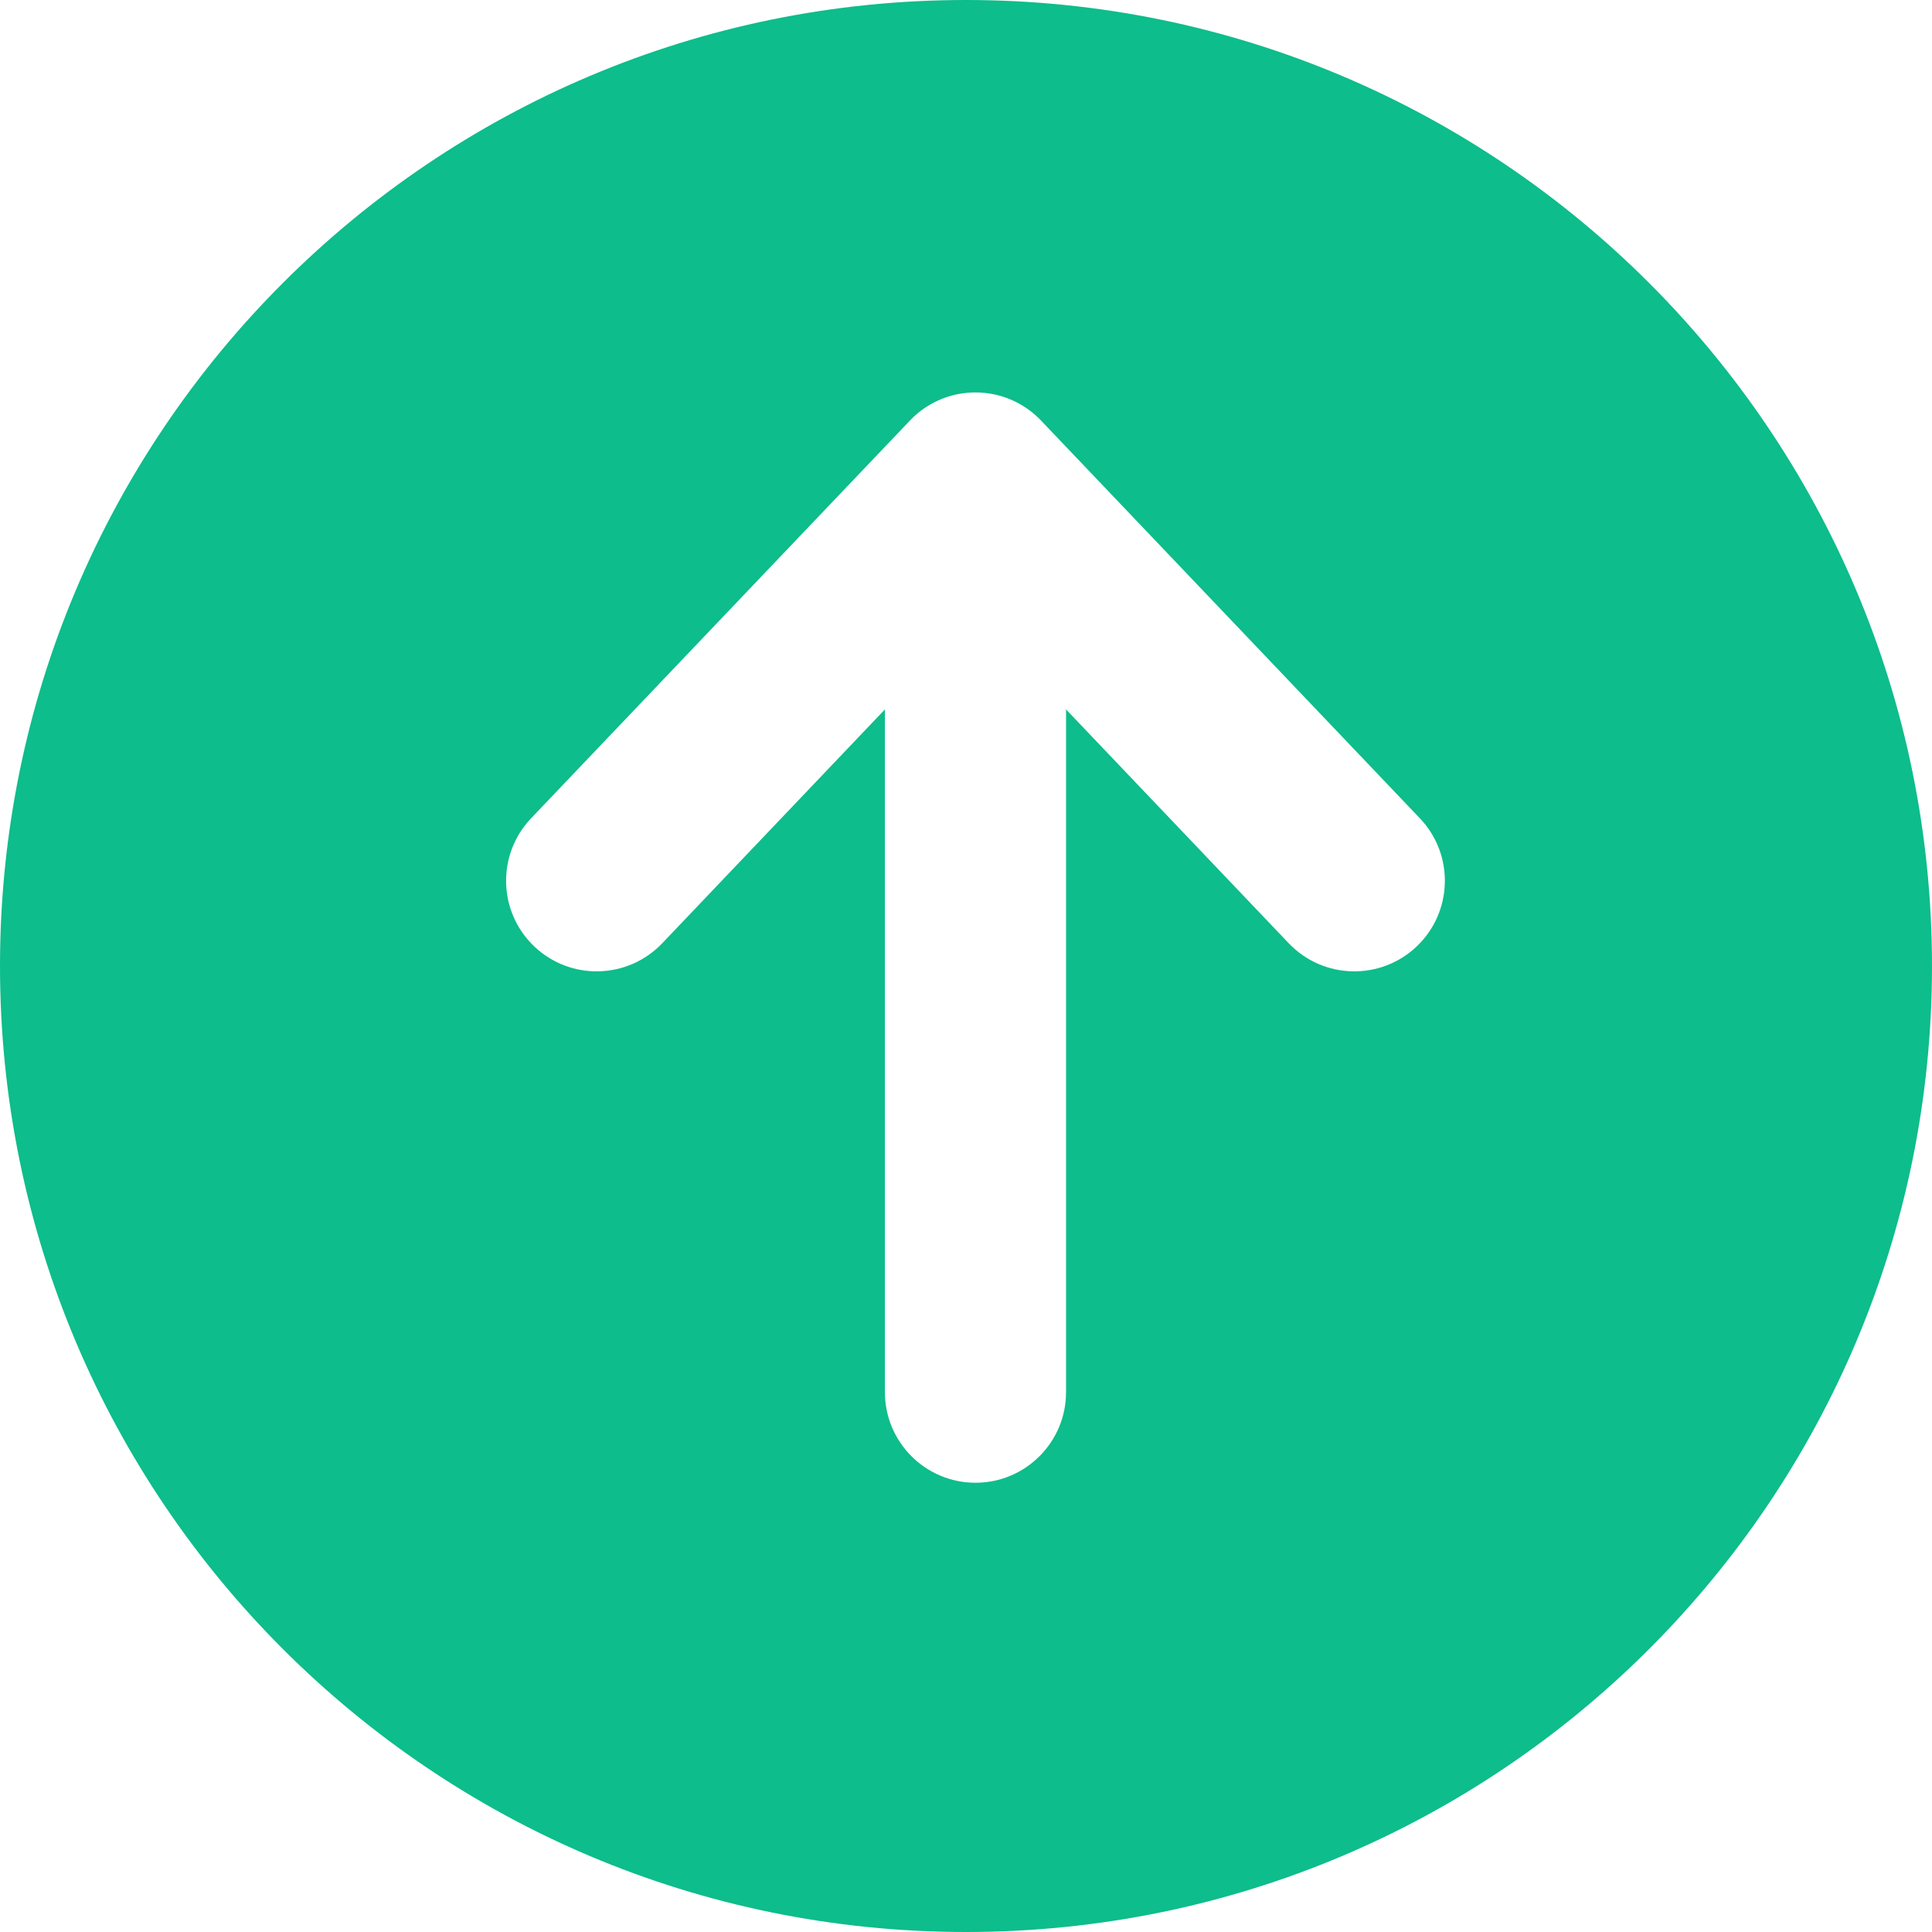
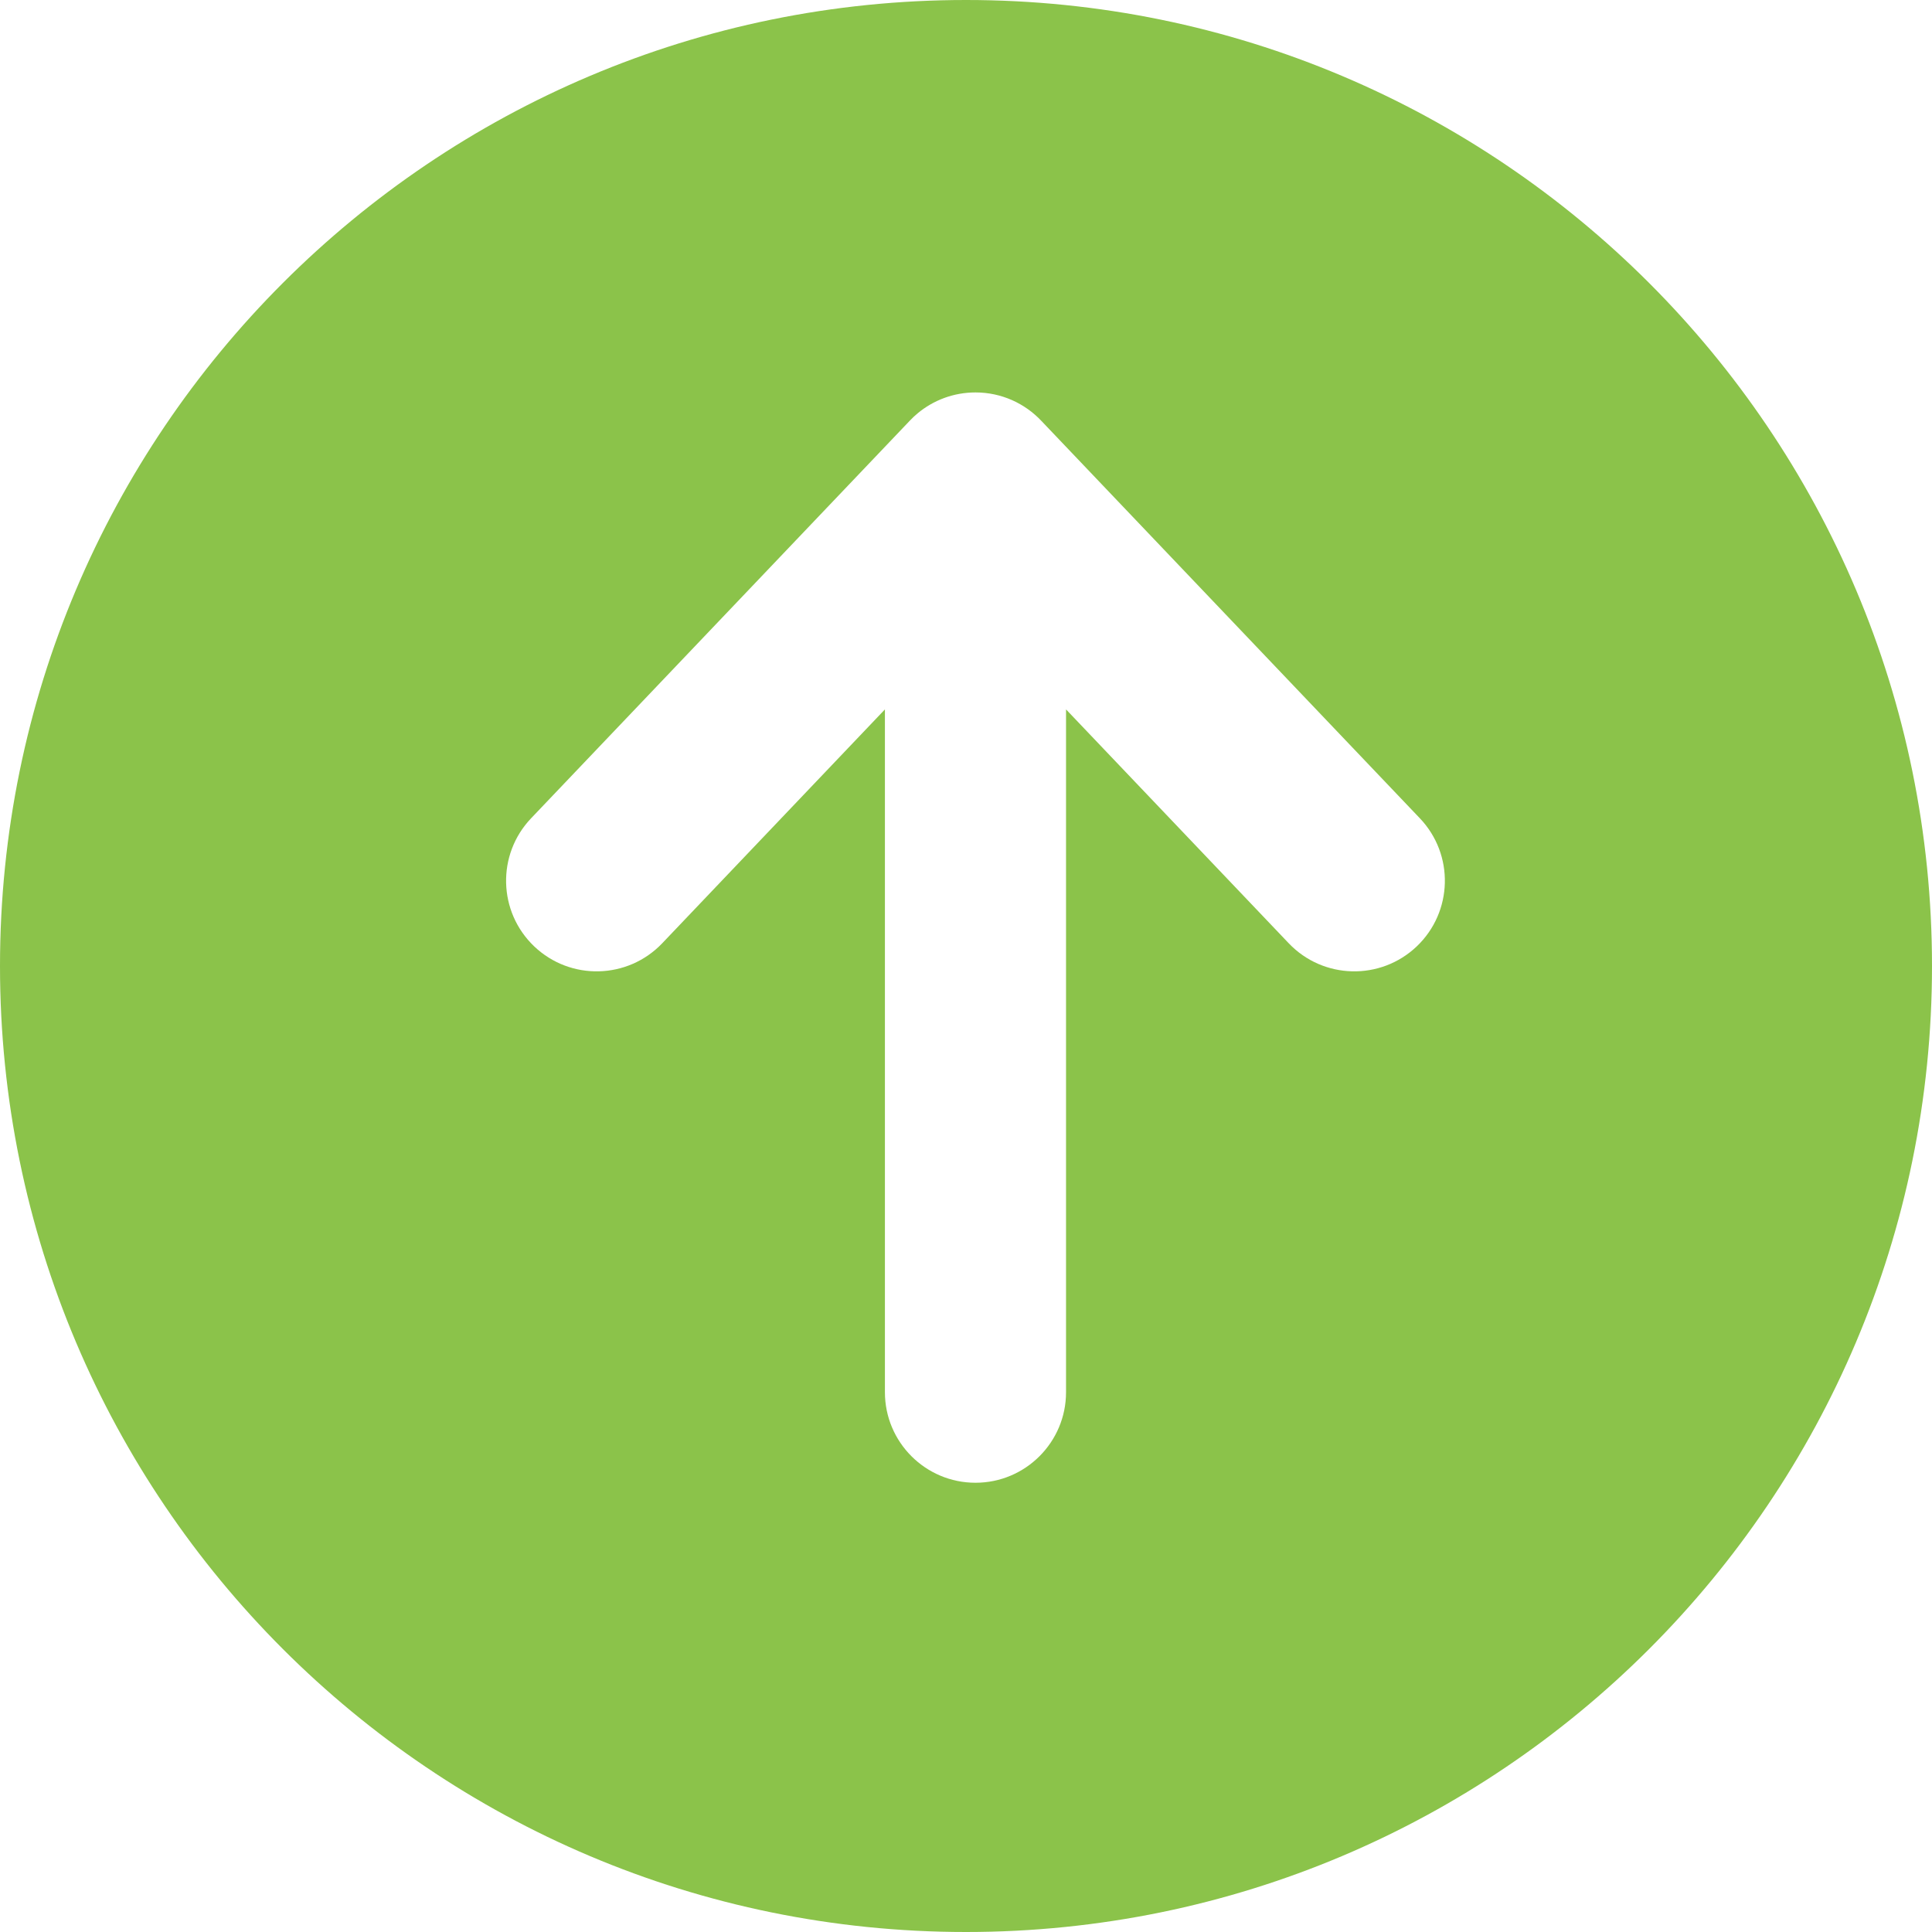
<svg xmlns="http://www.w3.org/2000/svg" width="32" height="32" viewBox="0 0 32 32" fill="none">
-   <path fill-rule="evenodd" clip-rule="evenodd" d="M16 0C7.163 0 0 7.163 0 16C0 24.837 7.163 32 16 32C24.837 32 32 24.837 32 16C32 7.163 24.837 0 16 0ZM17.251 6.974C16.977 6.682 16.588 6.5 16.157 6.5C15.793 6.5 15.459 6.63 15.2 6.845C15.155 6.883 15.111 6.923 15.071 6.966L8.796 13.554C8.225 14.154 8.248 15.103 8.848 15.675C9.448 16.246 10.397 16.223 10.969 15.623L14.657 11.75V23.059C14.657 23.887 15.329 24.559 16.157 24.559C16.985 24.559 17.657 23.887 17.657 23.059V11.75L21.345 15.623C21.916 16.223 22.866 16.246 23.466 15.675C24.066 15.103 24.089 14.154 23.518 13.554L17.251 6.974Z" fill="#0DBD8B" />
+   <path fill-rule="evenodd" clip-rule="evenodd" d="M16 0C7.163 0 0 7.163 0 16C0 24.837 7.163 32 16 32C24.837 32 32 24.837 32 16C32 7.163 24.837 0 16 0ZM17.251 6.974C16.977 6.682 16.588 6.5 16.157 6.5C15.793 6.5 15.459 6.63 15.2 6.845C15.155 6.883 15.111 6.923 15.071 6.966L8.796 13.554C8.225 14.154 8.248 15.103 8.848 15.675C9.448 16.246 10.397 16.223 10.969 15.623L14.657 11.75V23.059C14.657 23.887 15.329 24.559 16.157 24.559C16.985 24.559 17.657 23.887 17.657 23.059V11.75L21.345 15.623C21.916 16.223 22.866 16.246 23.466 15.675C24.066 15.103 24.089 14.154 23.518 13.554L17.251 6.974Z" fill="#8bc34a" />
</svg>
